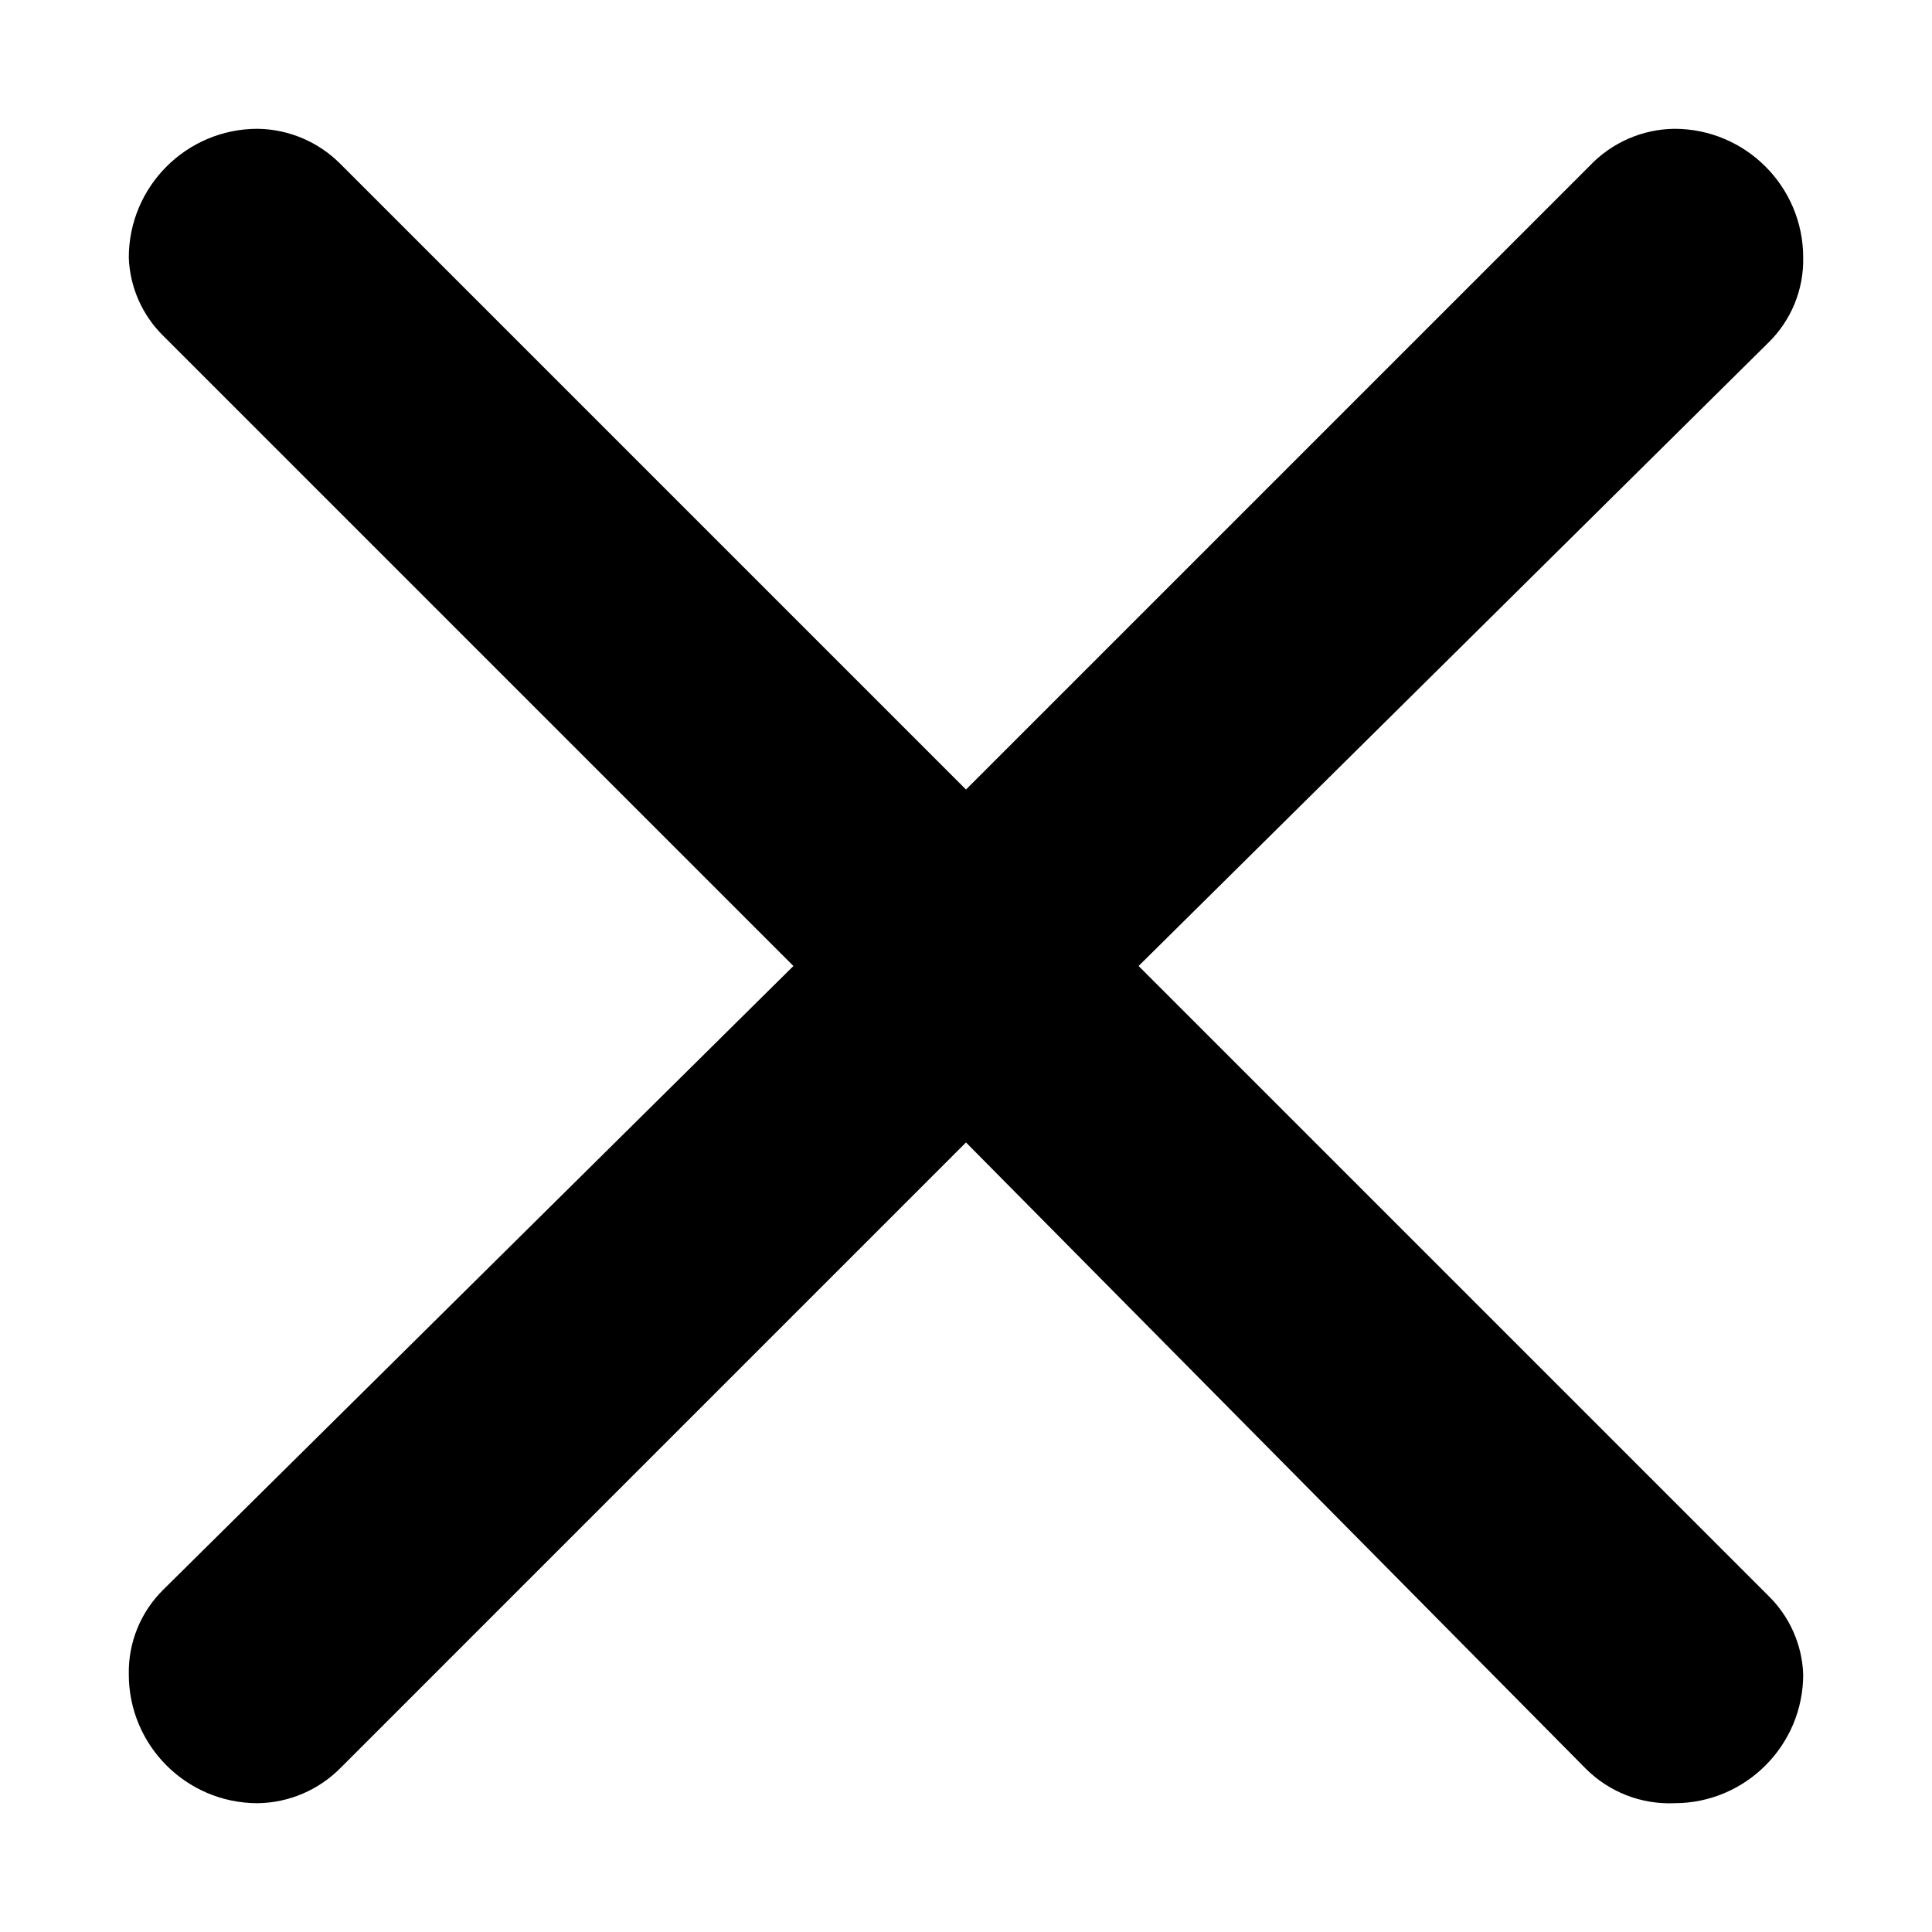
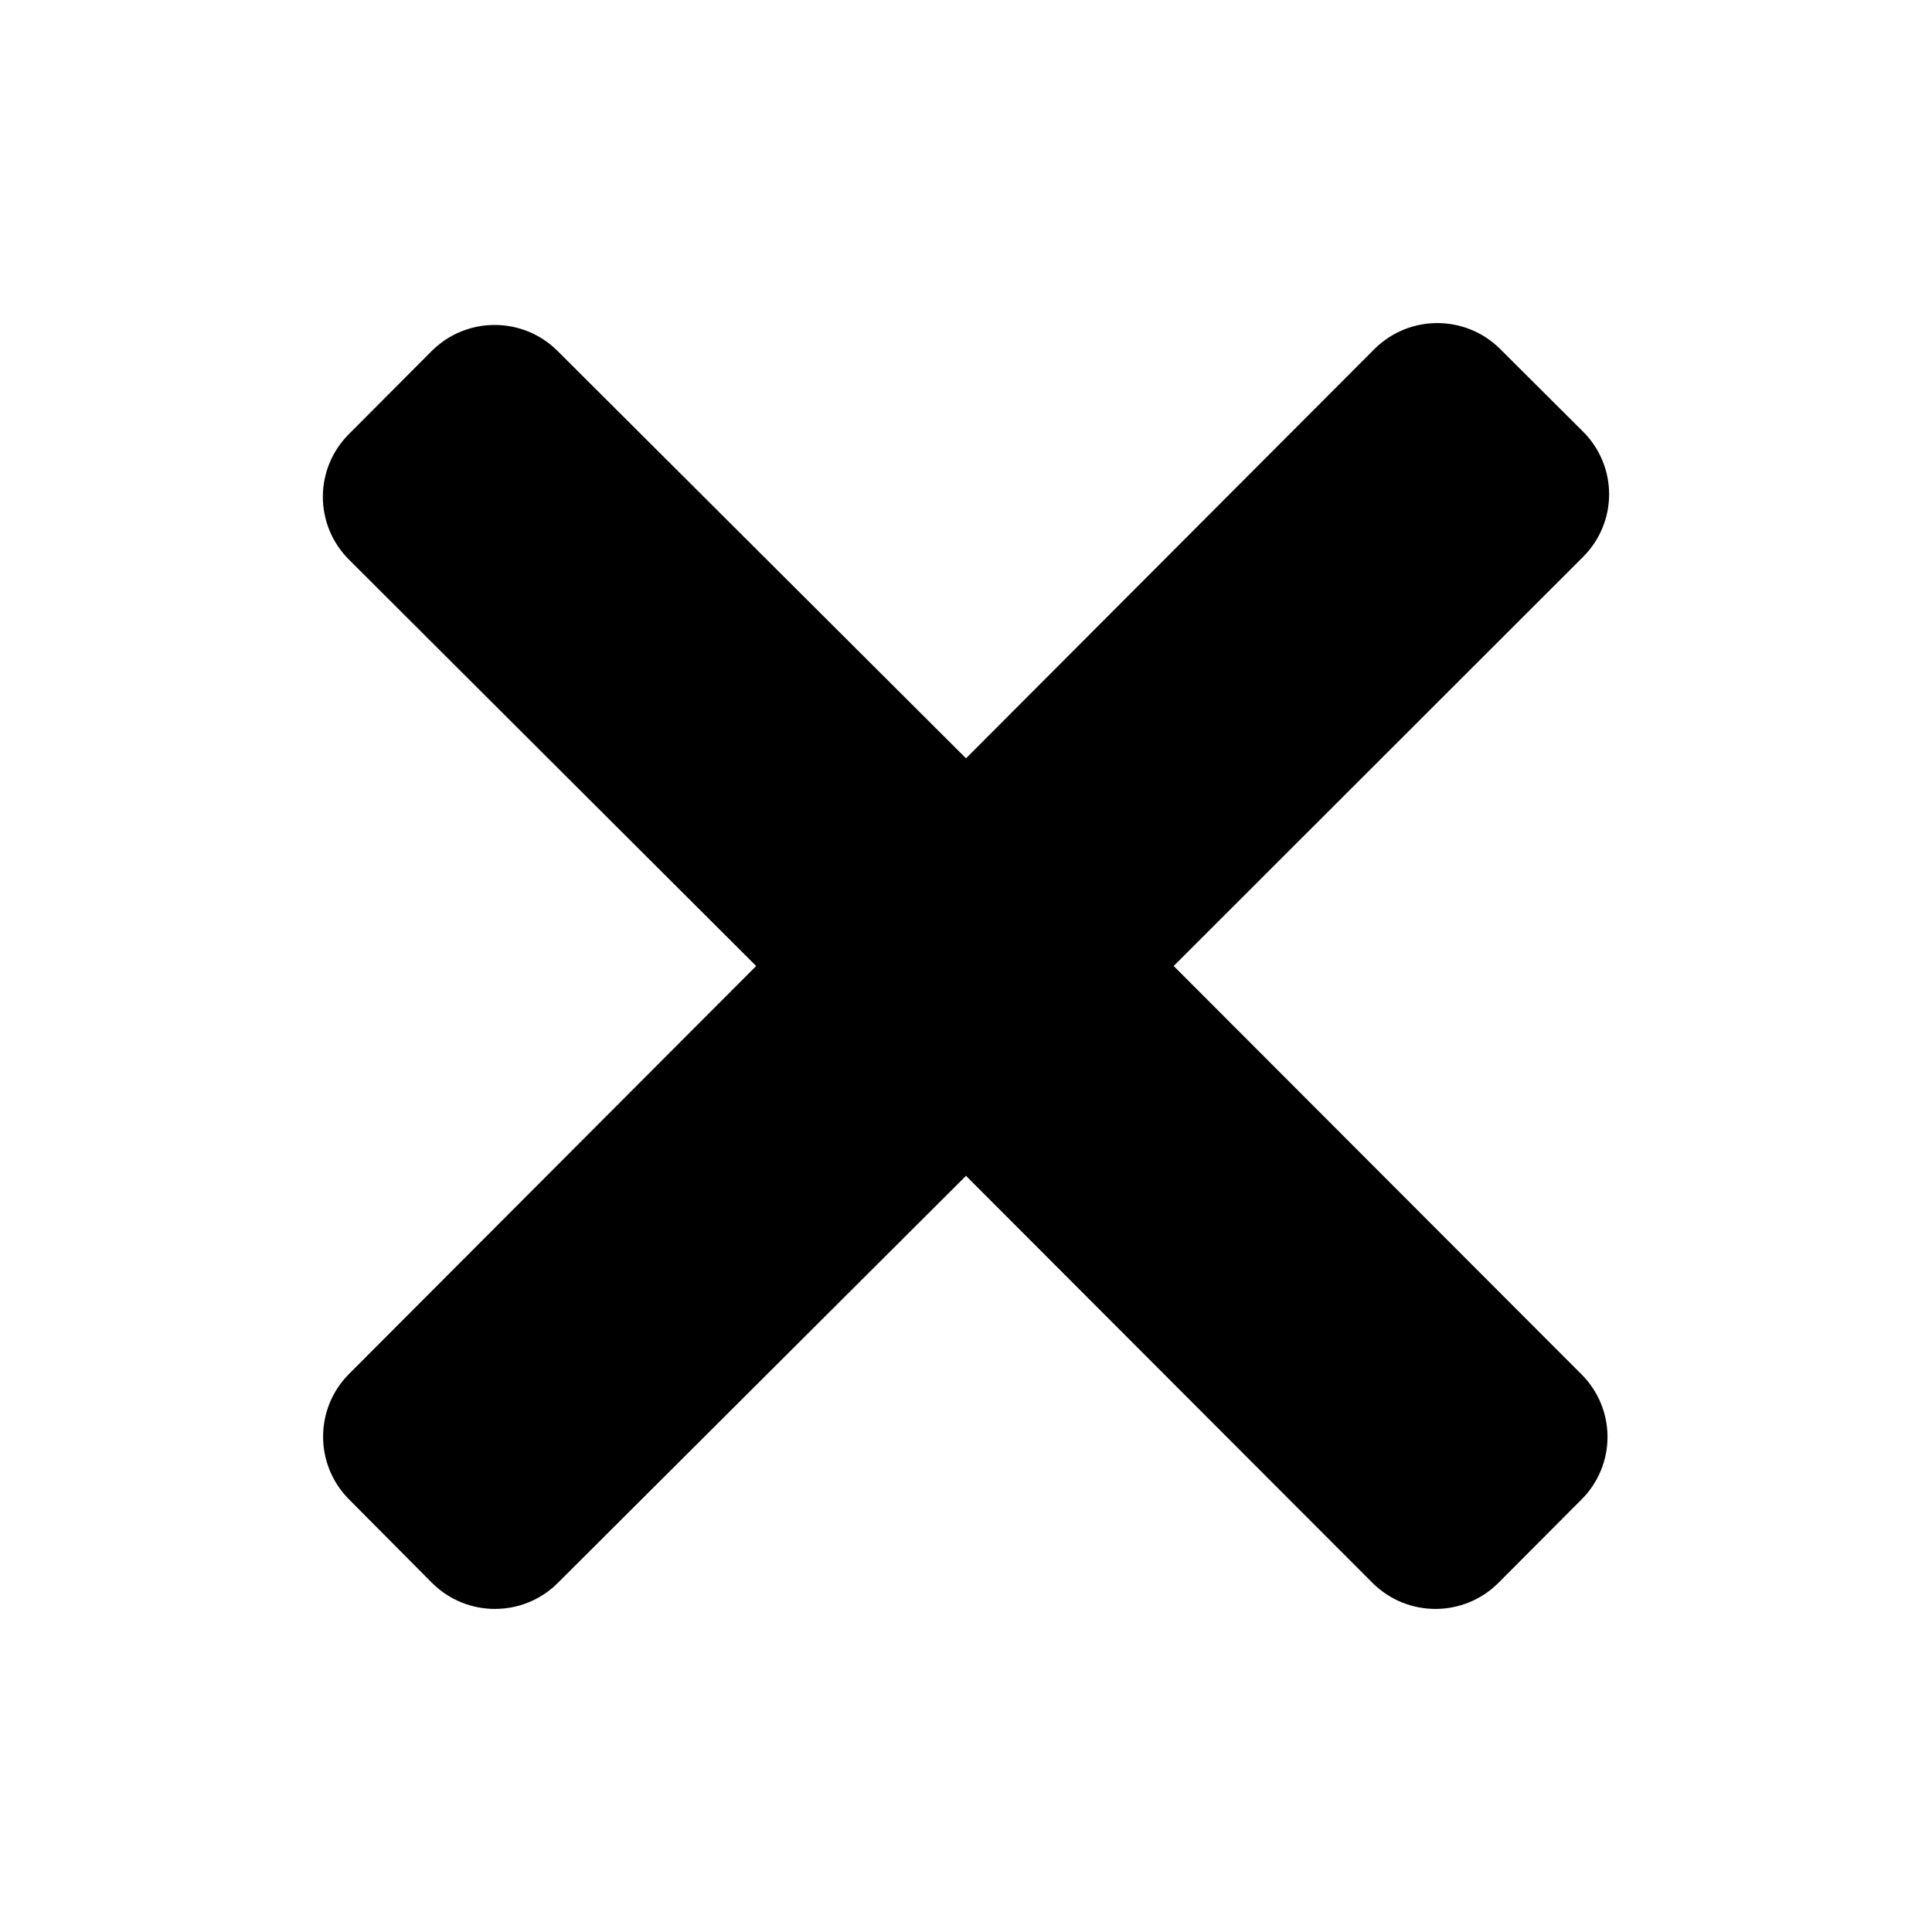
- <svg xmlns="http://www.w3.org/2000/svg" width="800px" height="800px" viewBox="0 0 15 15" version="1.1" id="cross">
-   <path d="M2.64,1.27L7.5,6.13l4.84-4.84C12.511,1.108,12.75,1.003,13,1c0.552,0,1,0.448,1,1  c0.005,0.248-0.093,0.487-0.27,0.66L8.84,7.5l4.89,4.89c0.165,0.161,0.262,0.38,0.27,0.61c0,0.552-0.448,1-1,1  c-0.258,0.011-0.508-0.087-0.69-0.27L7.5,8.87l-4.85,4.85C2.479,13.896,2.245,13.997,2,14c-0.552,0-1-0.448-1-1  c-0.005-0.248,0.093-0.487,0.27-0.66L6.16,7.5L1.27,2.61C1.105,2.449,1.008,2.23,1,2c0-0.552,0.448-1,1-1  C2.24,1.003,2.47,1.1,2.64,1.27z" />
+ <svg xmlns="http://www.w3.org/2000/svg" fill="#000000" width="800px" height="800px" viewBox="0 -8 72 72" id="Layer_1" data-name="Layer 1">
+   <path d="M43.74,28,59,12.75a3.29,3.29,0,0,0,0-4.66L55.9,5a3.32,3.32,0,0,0-4.67,0L36,20.26,20.77,5.07a3.32,3.32,0,0,0-4.67,0L13,8.18a3.3,3.3,0,0,0,0,4.67L28.18,28,13,43.21a3.31,3.31,0,0,0,0,4.66L16.11,51a3.32,3.32,0,0,0,4.67,0L36,35.82,51.16,51a3.32,3.32,0,0,0,4.67,0l3.11-3.12a3.29,3.29,0,0,0,0-4.66Z" />
</svg>
